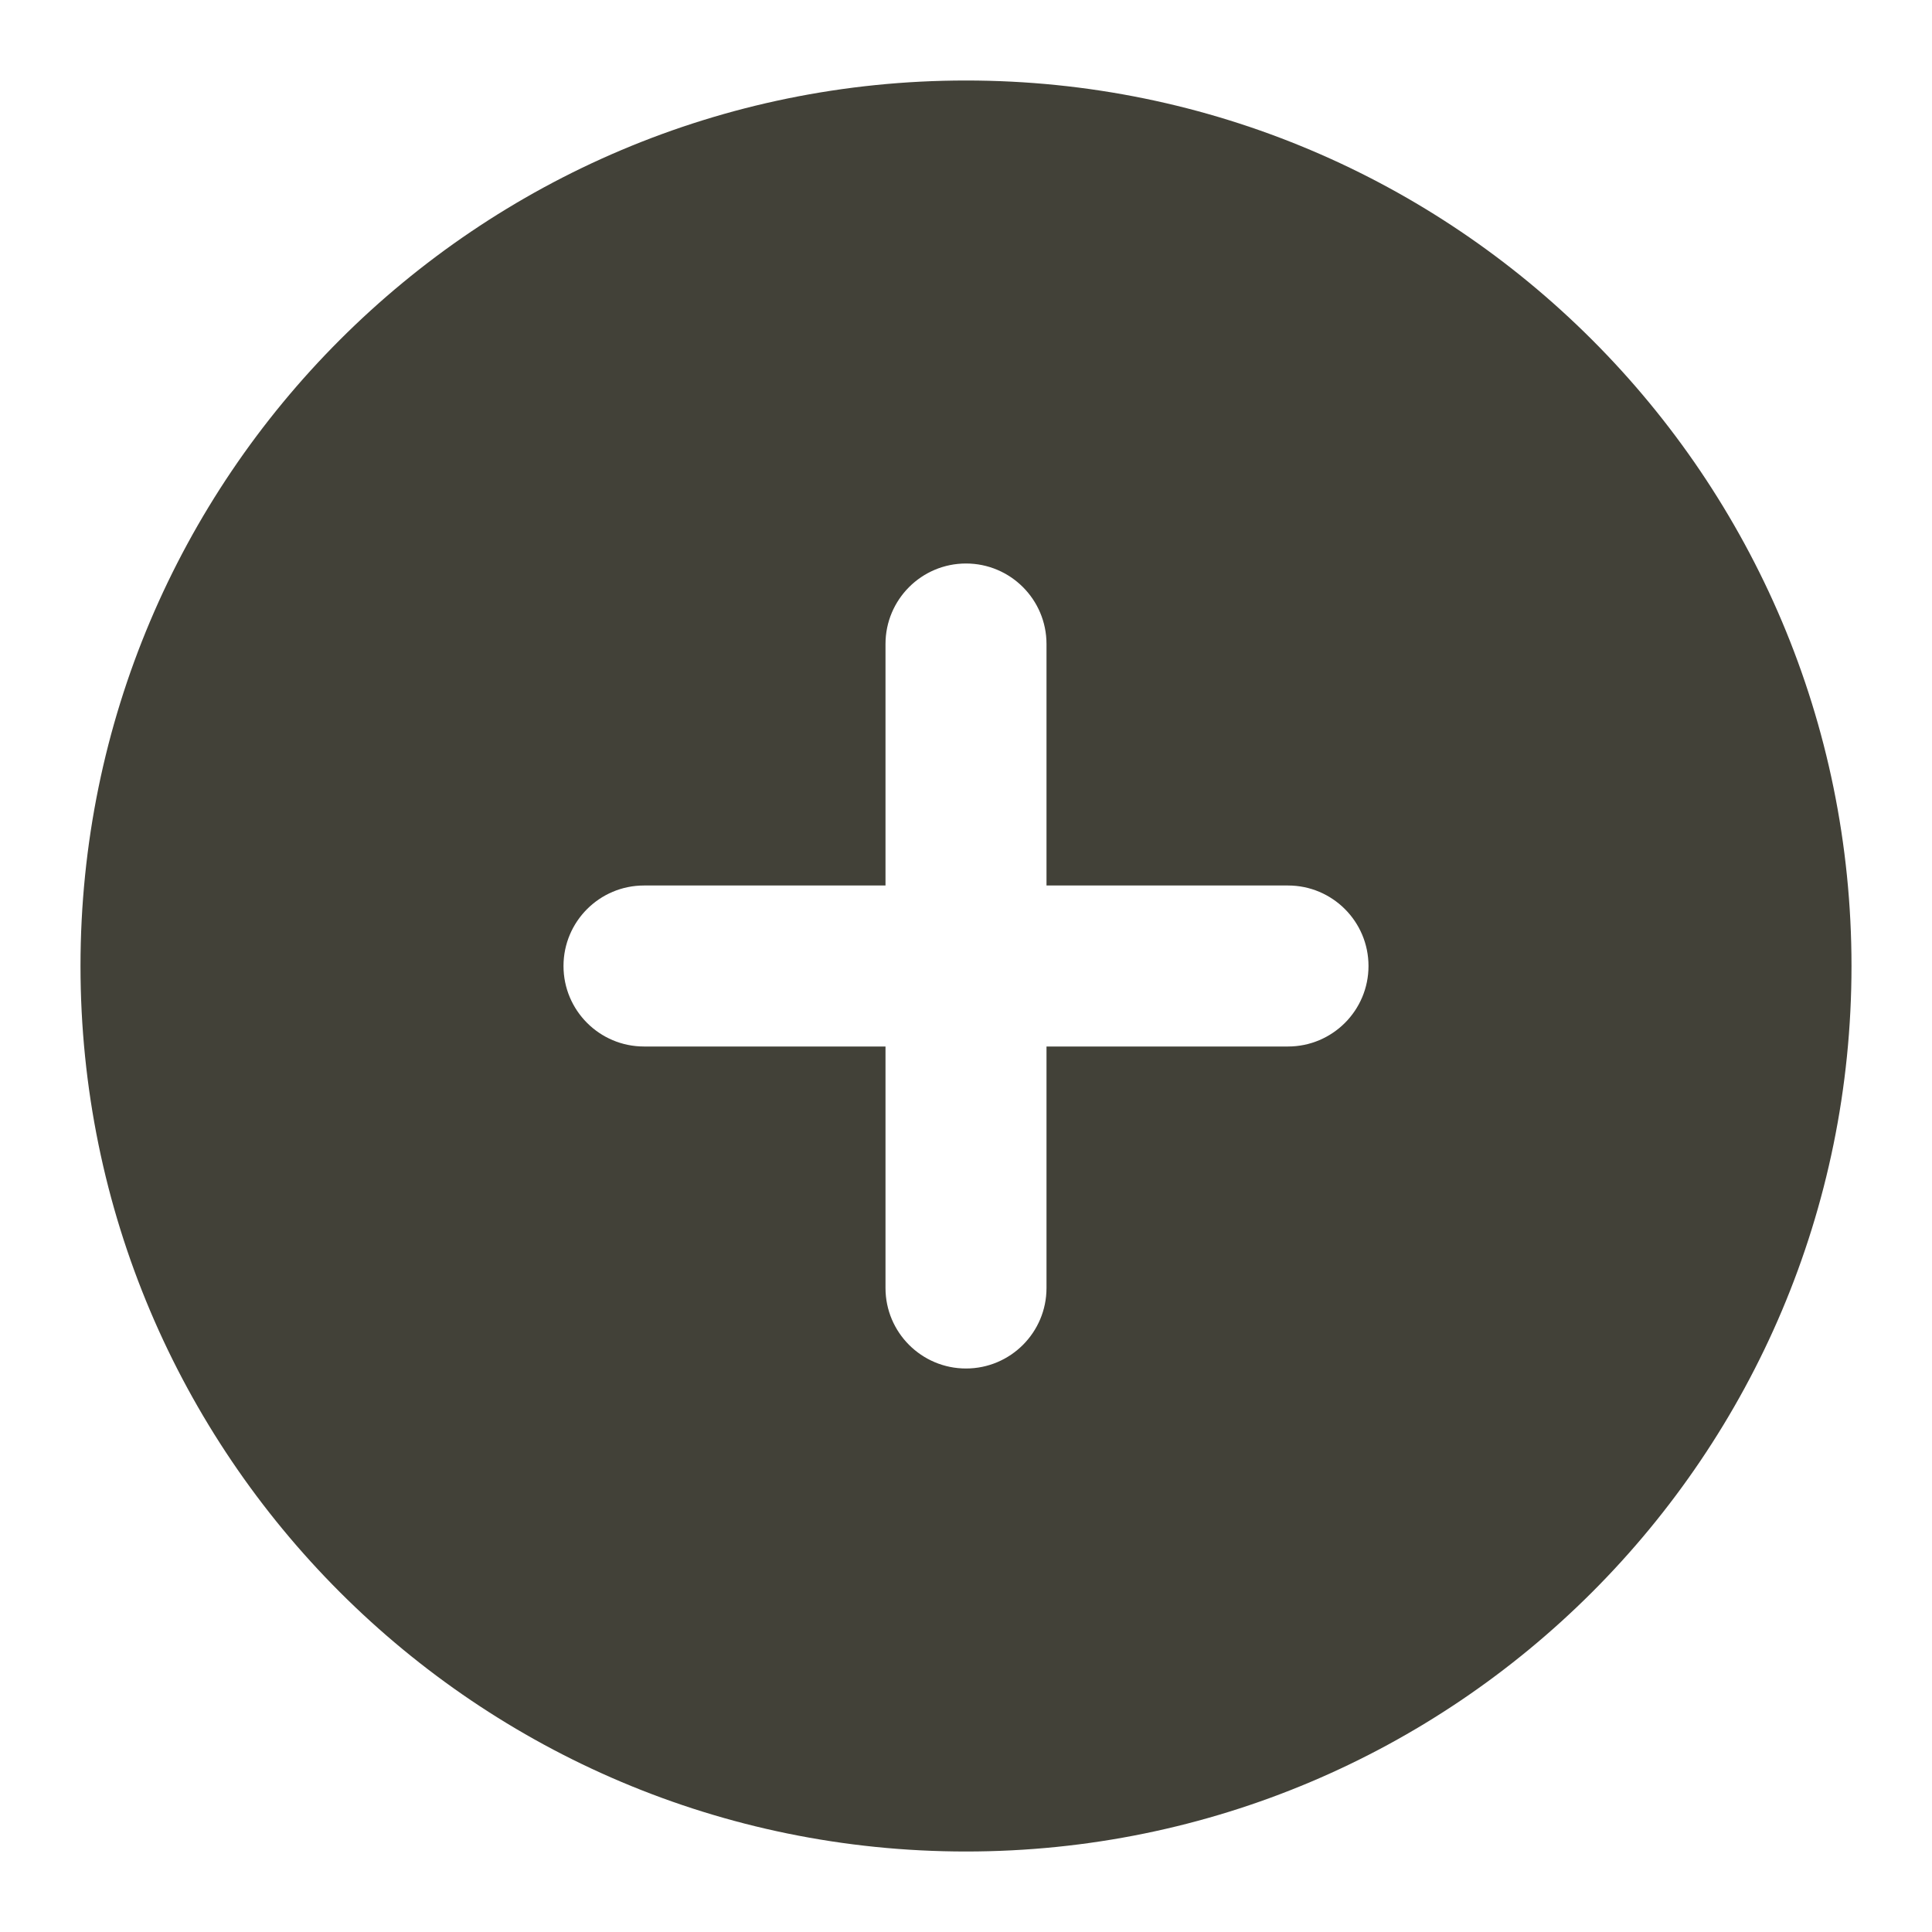
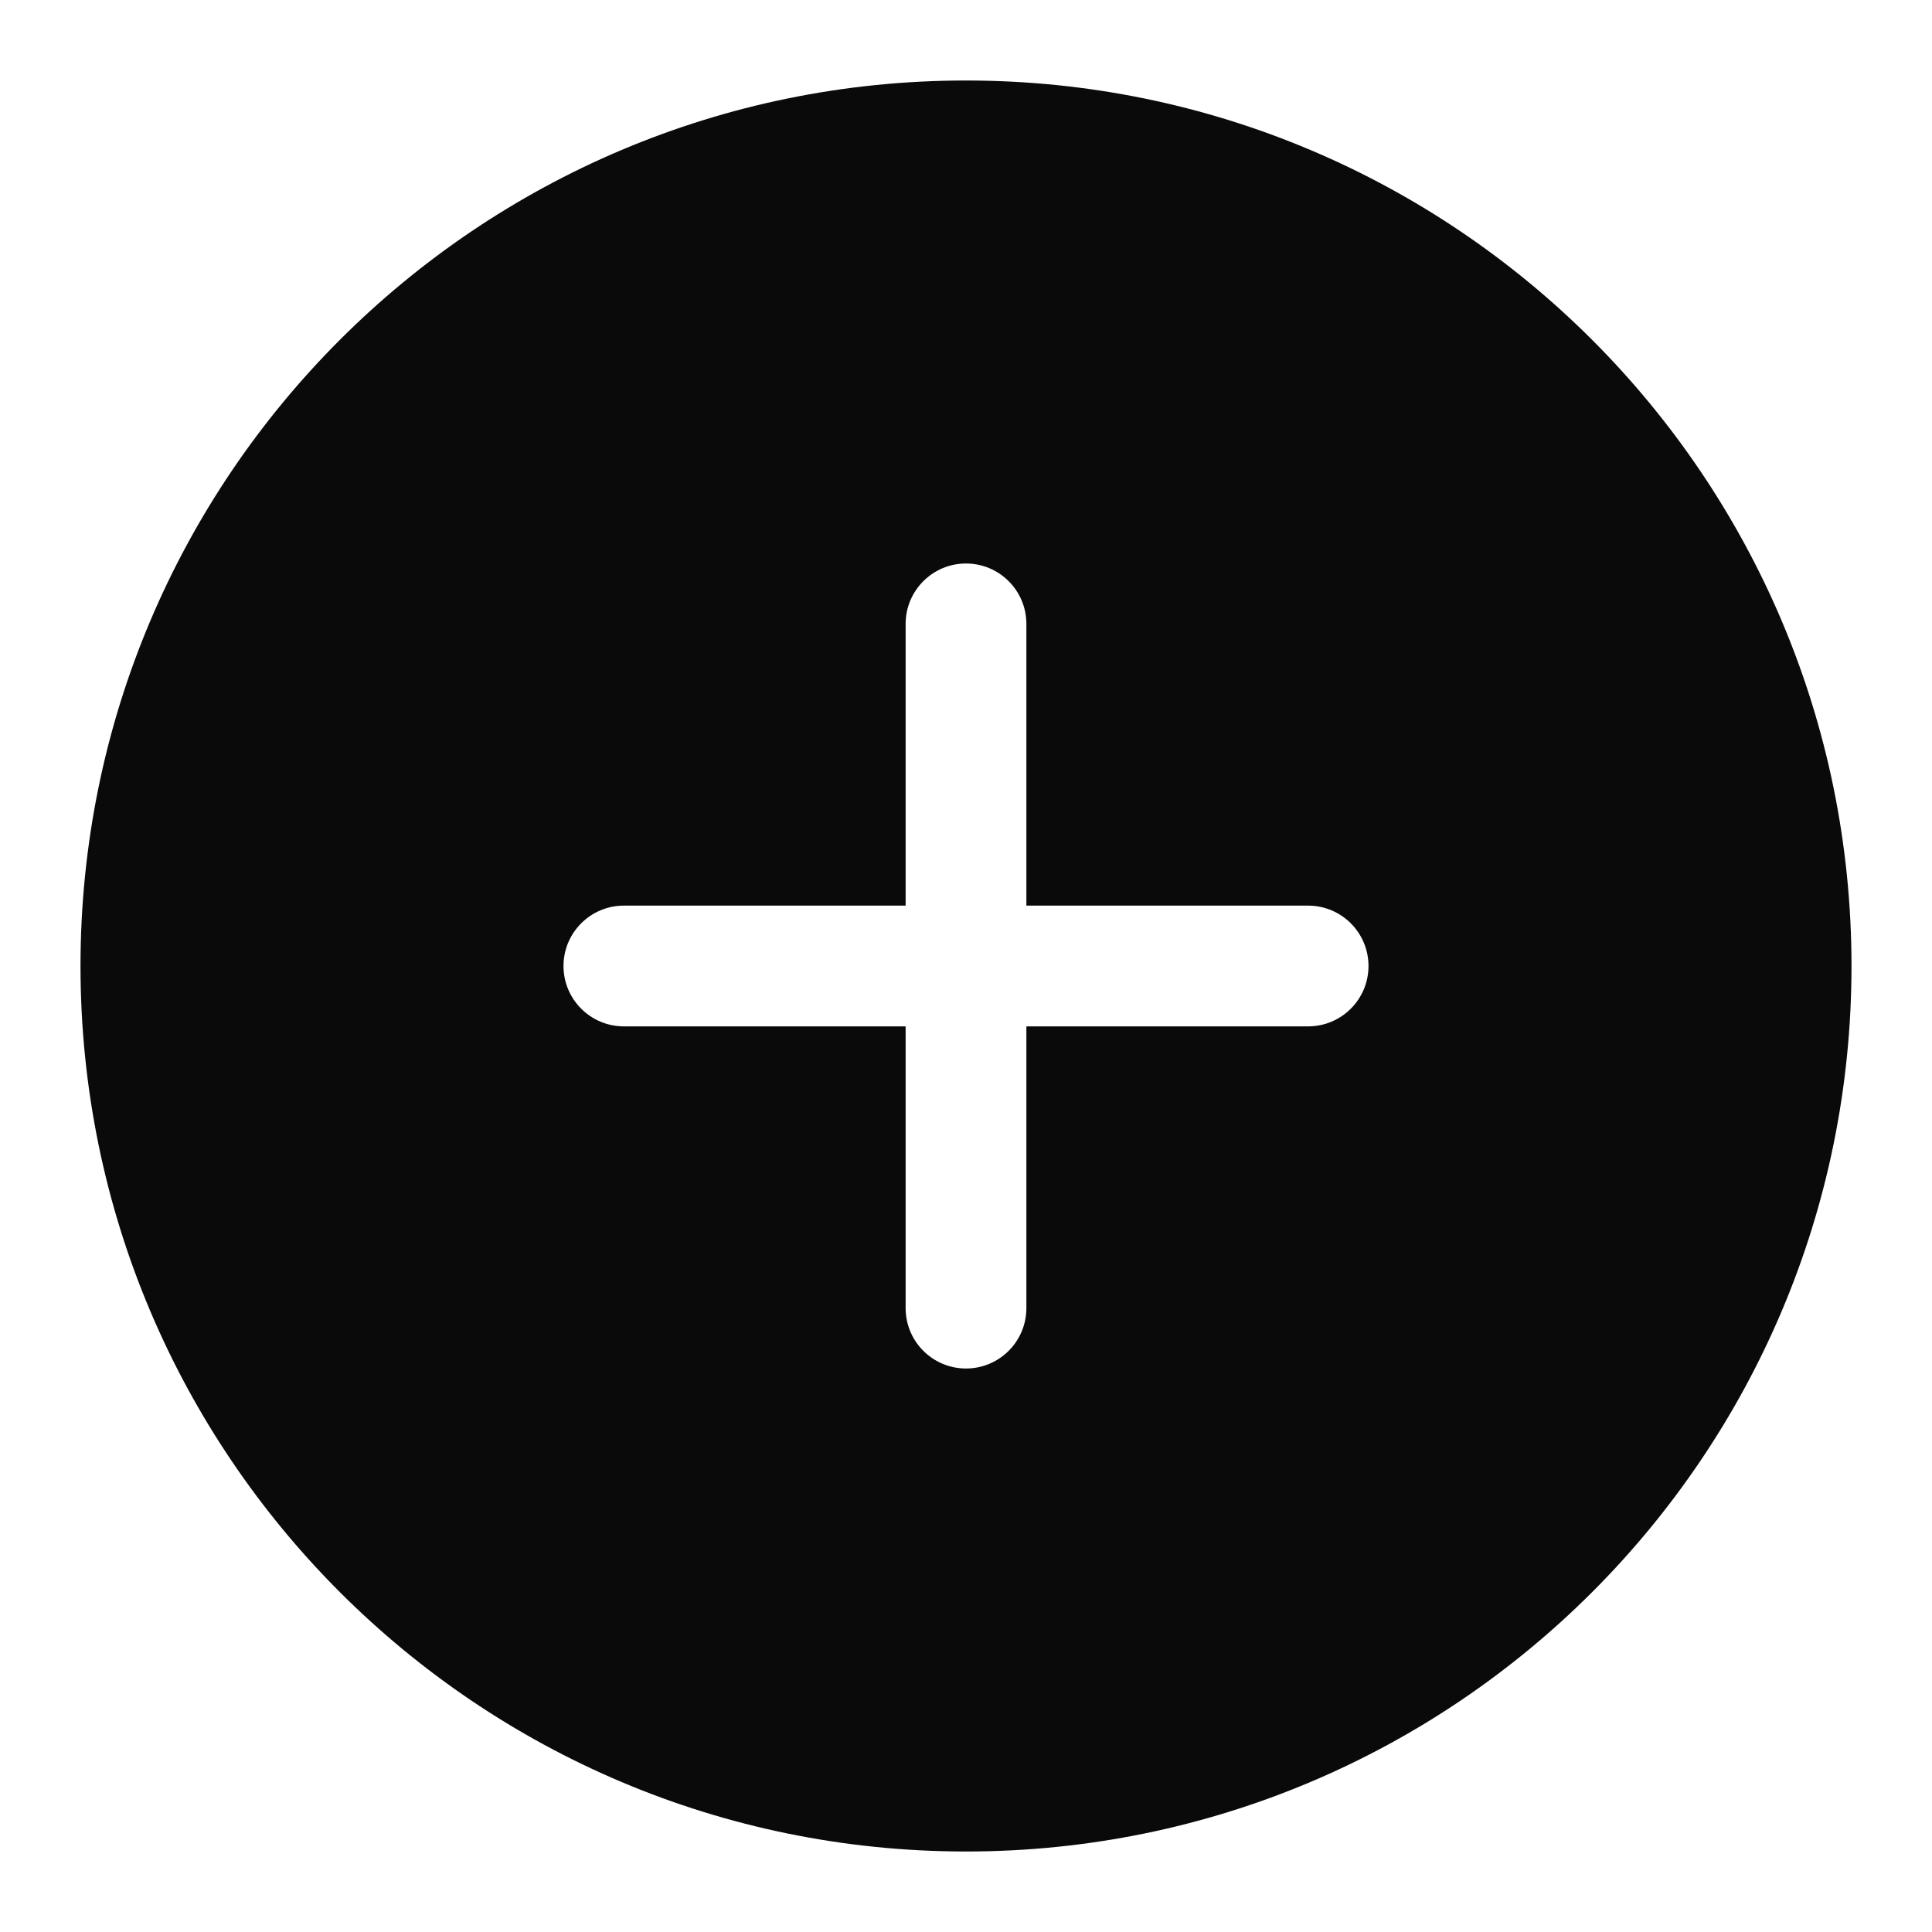
<svg xmlns="http://www.w3.org/2000/svg" width="24" height="24" viewBox="0 0 24 24" fill="none">
-   <path fill-rule="evenodd" clip-rule="evenodd" d="M12 1C18.075 1 23 5.925 23 12C23 18.075 18.075 23 12 23C5.925 23 1 18.075 1 12C1 5.925 5.925 1 12 1ZM12 7C11.448 7 11 7.448 11 8V11H8C7.448 11 7 11.448 7 12C7 12.552 7.448 13 8 13H11V16C11 16.552 11.448 17 12 17C12.552 17 13 16.552 13 16V13H16C16.552 13 17 12.552 17 12C17 11.448 16.552 11 16 11H13V8C13 7.448 12.552 7 12 7Z" fill="#424138" />
+   <path fill-rule="evenodd" clip-rule="evenodd" d="M12 1C18.075 1 23 5.925 23 12C23 18.075 18.075 23 12 23C5.925 23 1 18.075 1 12C1 5.925 5.925 1 12 1ZM12 7C11.586 7 11.25 7.336 11.25 7.75V11.25H7.75C7.336 11.25 7 11.586 7 12C7 12.414 7.336 12.75 7.75 12.75H11.25V16.25C11.25 16.664 11.586 17 12 17C12.414 17 12.75 16.664 12.75 16.25V12.75H16.25C16.664 12.75 17 12.414 17 12C17 11.586 16.664 11.25 16.25 11.25H12.75V7.75C12.75 7.336 12.414 7 12 7Z" fill="#0A0A0A" />
</svg>
